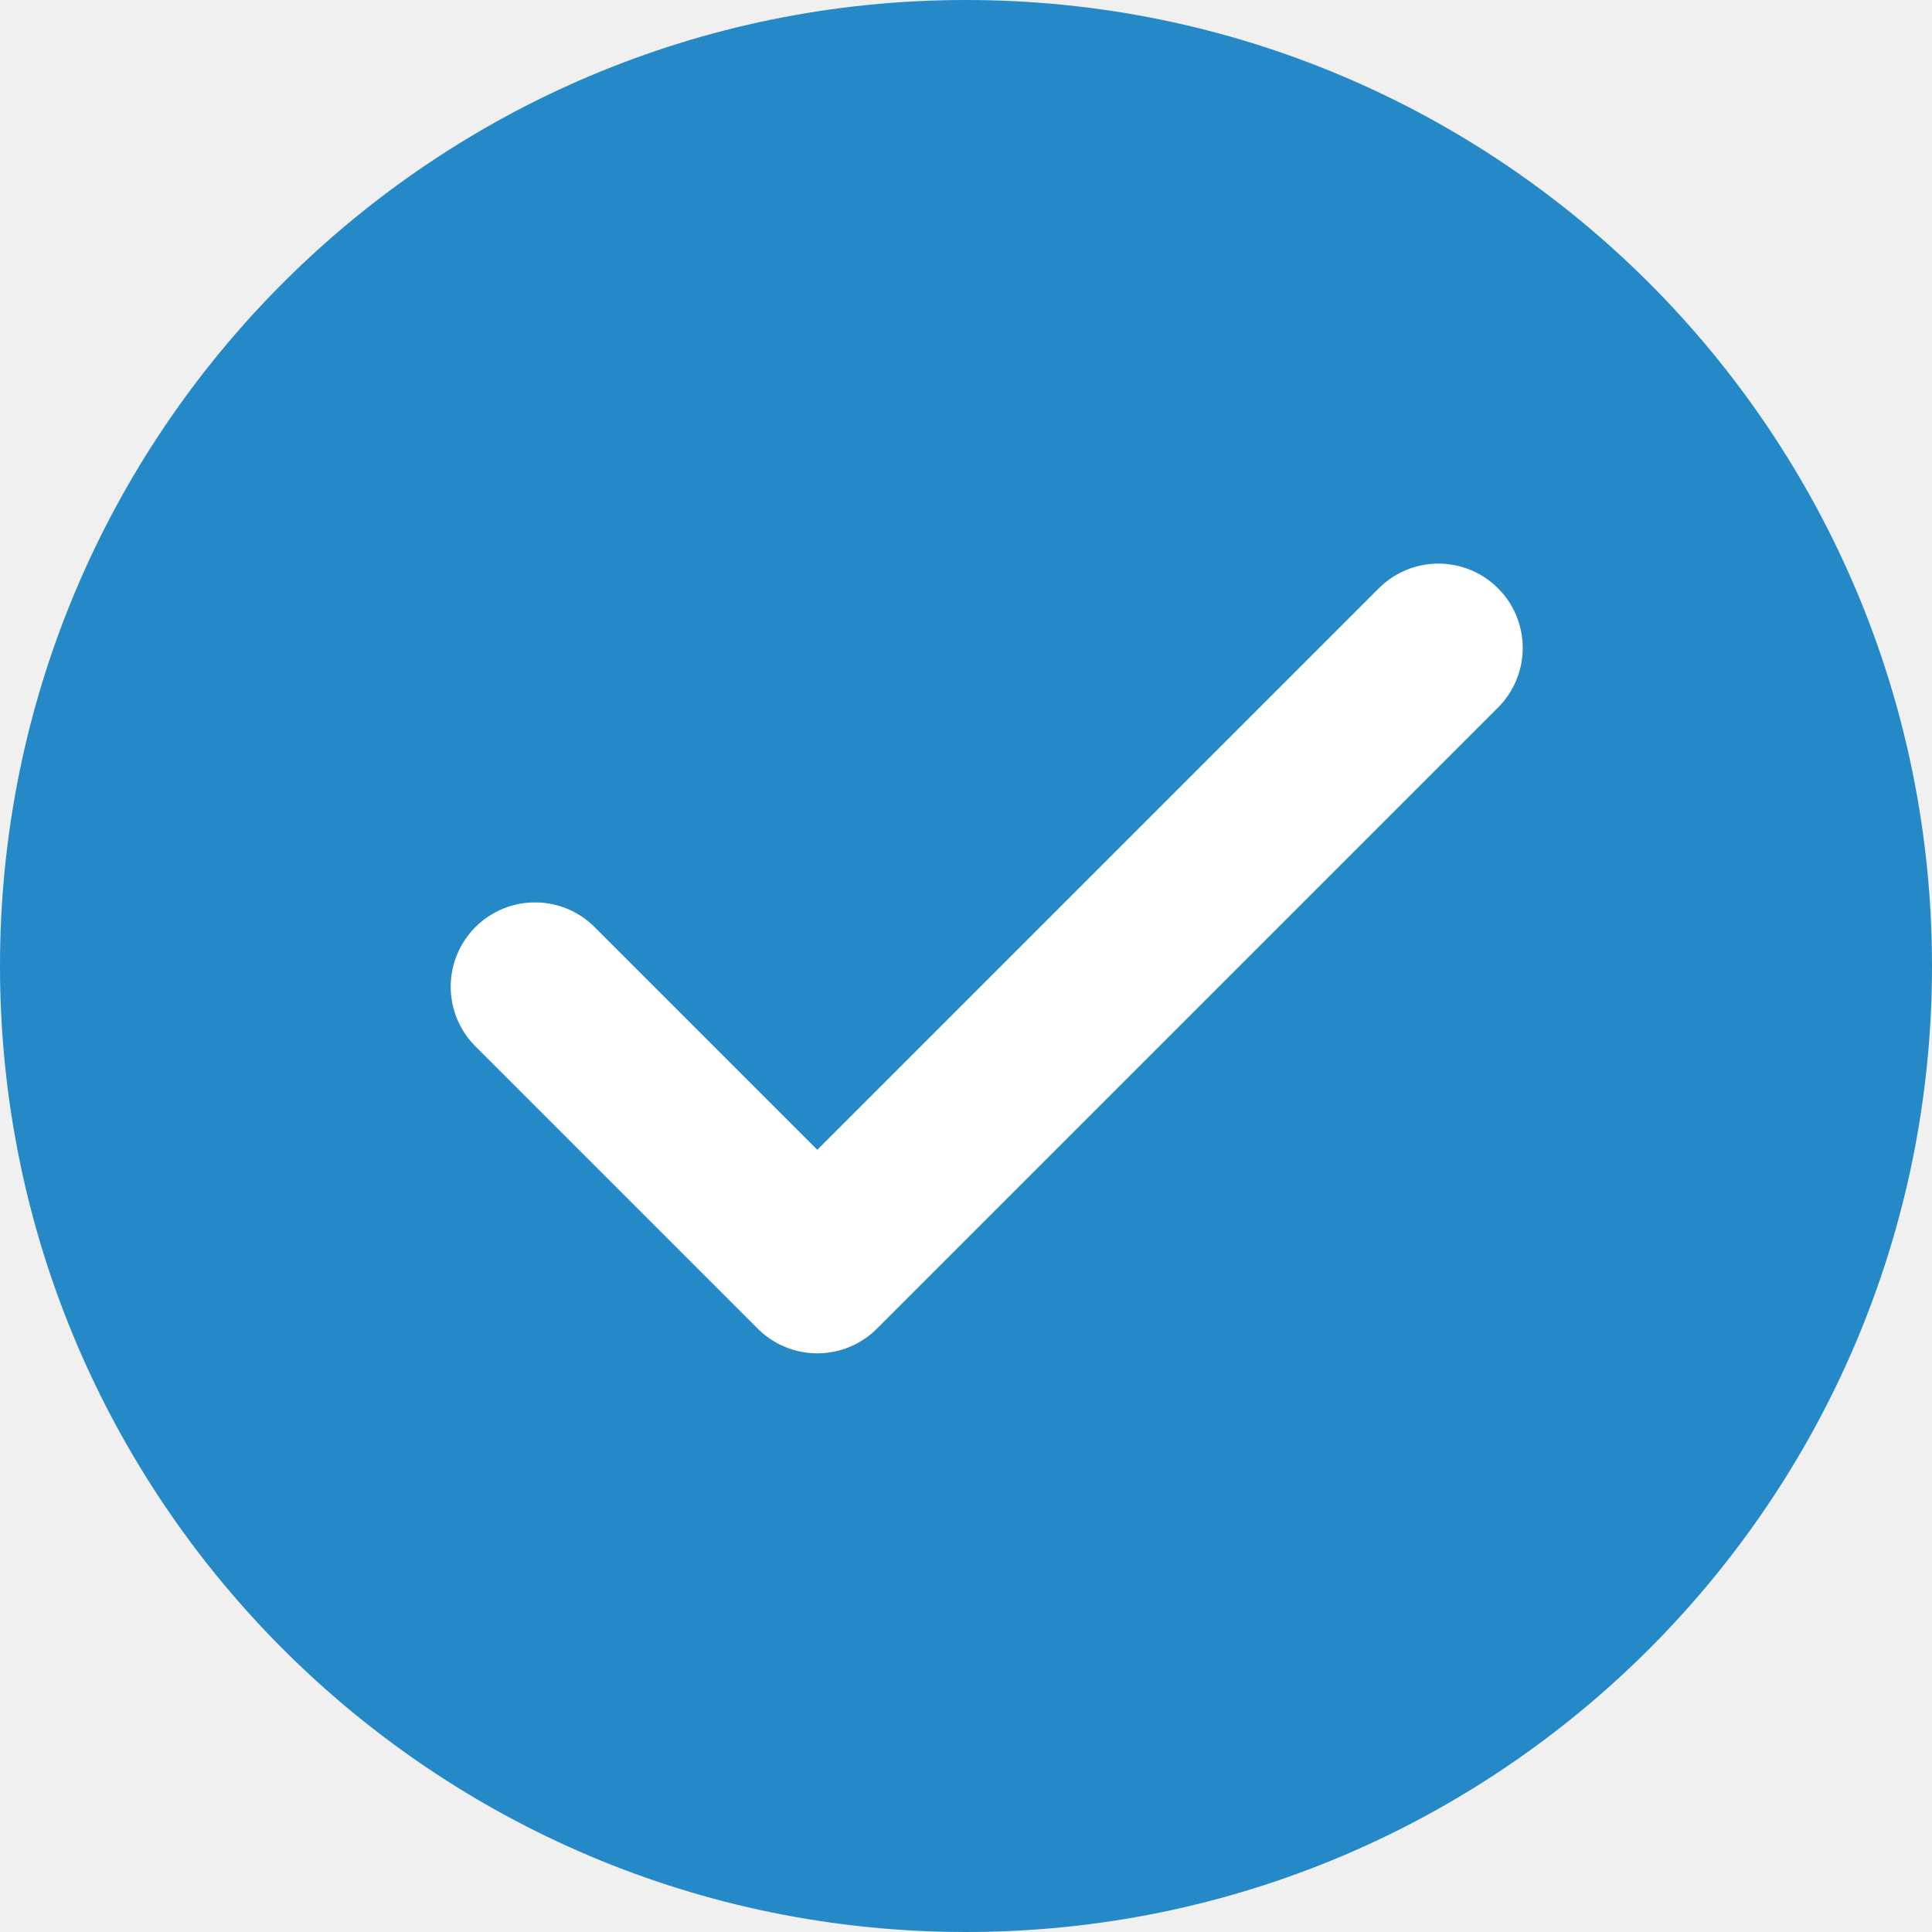
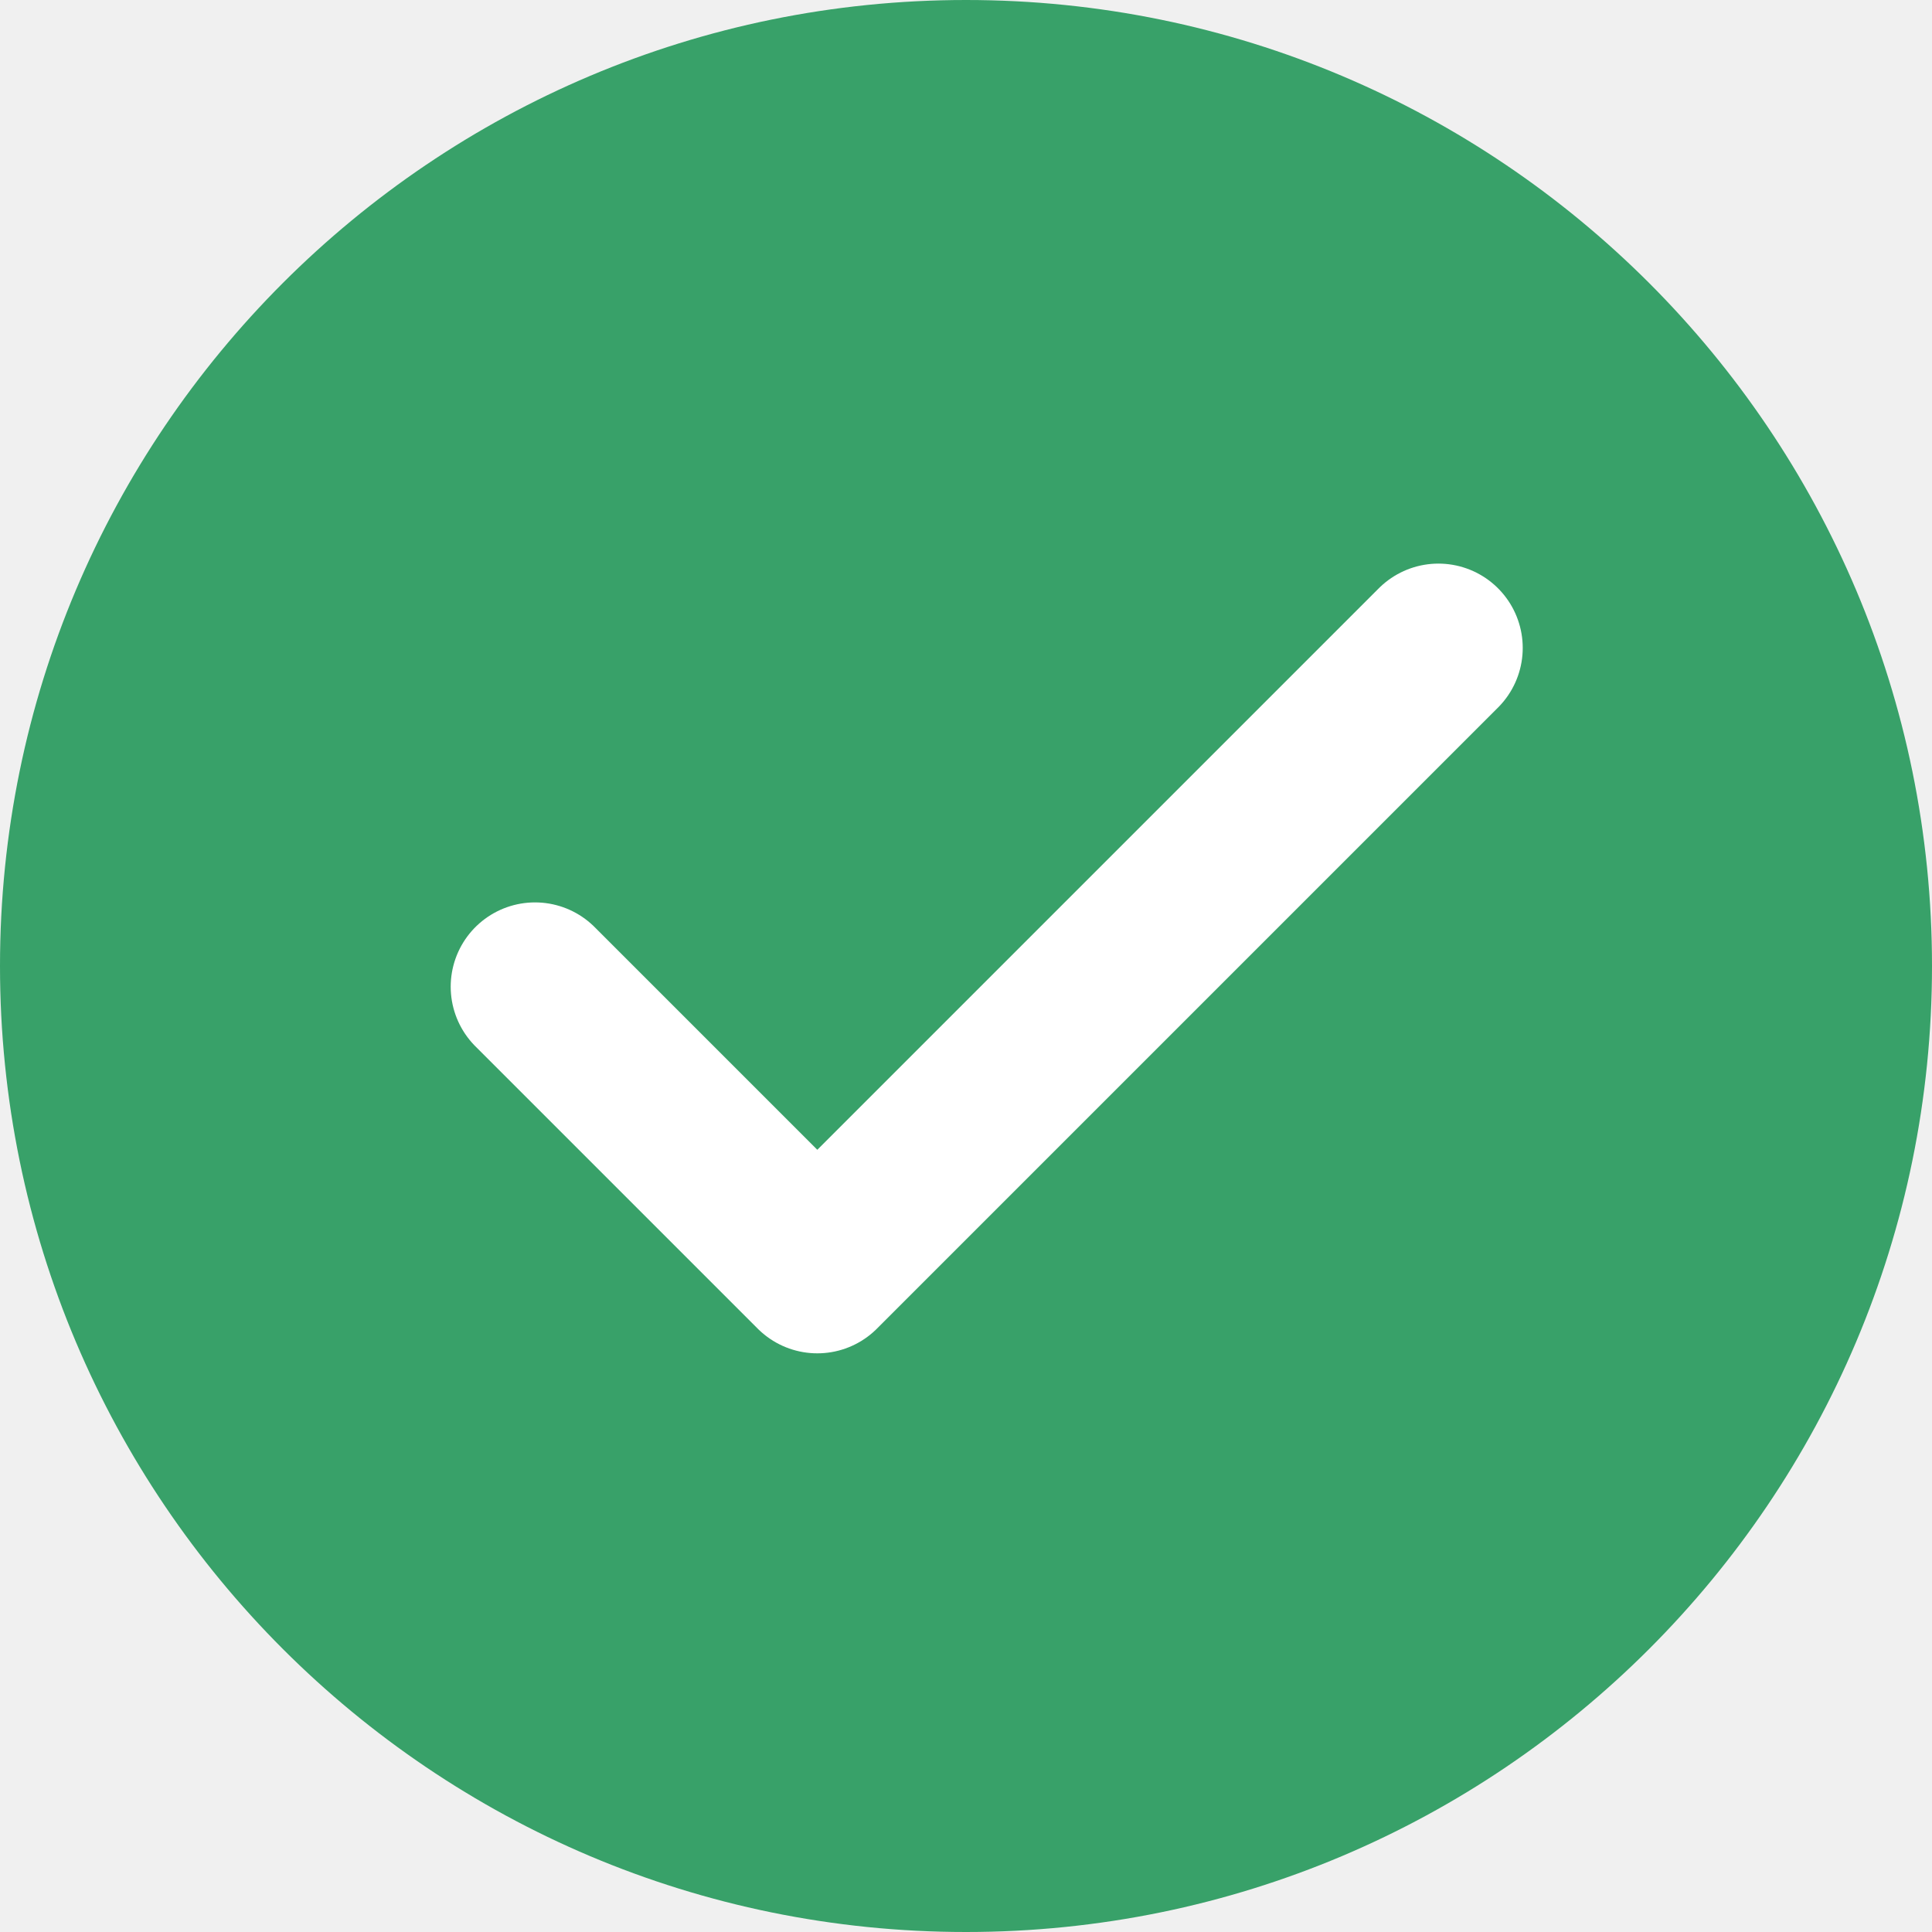
<svg xmlns="http://www.w3.org/2000/svg" width="25" height="25" viewBox="0 0 25 25" fill="none">
-   <circle cx="12.5" cy="12.5" r="12.5" fill="#2589C7" />
+   <circle cx="12.5" cy="12.5" r="12.5" fill="#38A169" />
  <path d="M18.613 8.384L10.576 16.421L6.923 12.768" stroke="white" stroke-width="2.182" stroke-linecap="round" stroke-linejoin="round" />
</svg>
